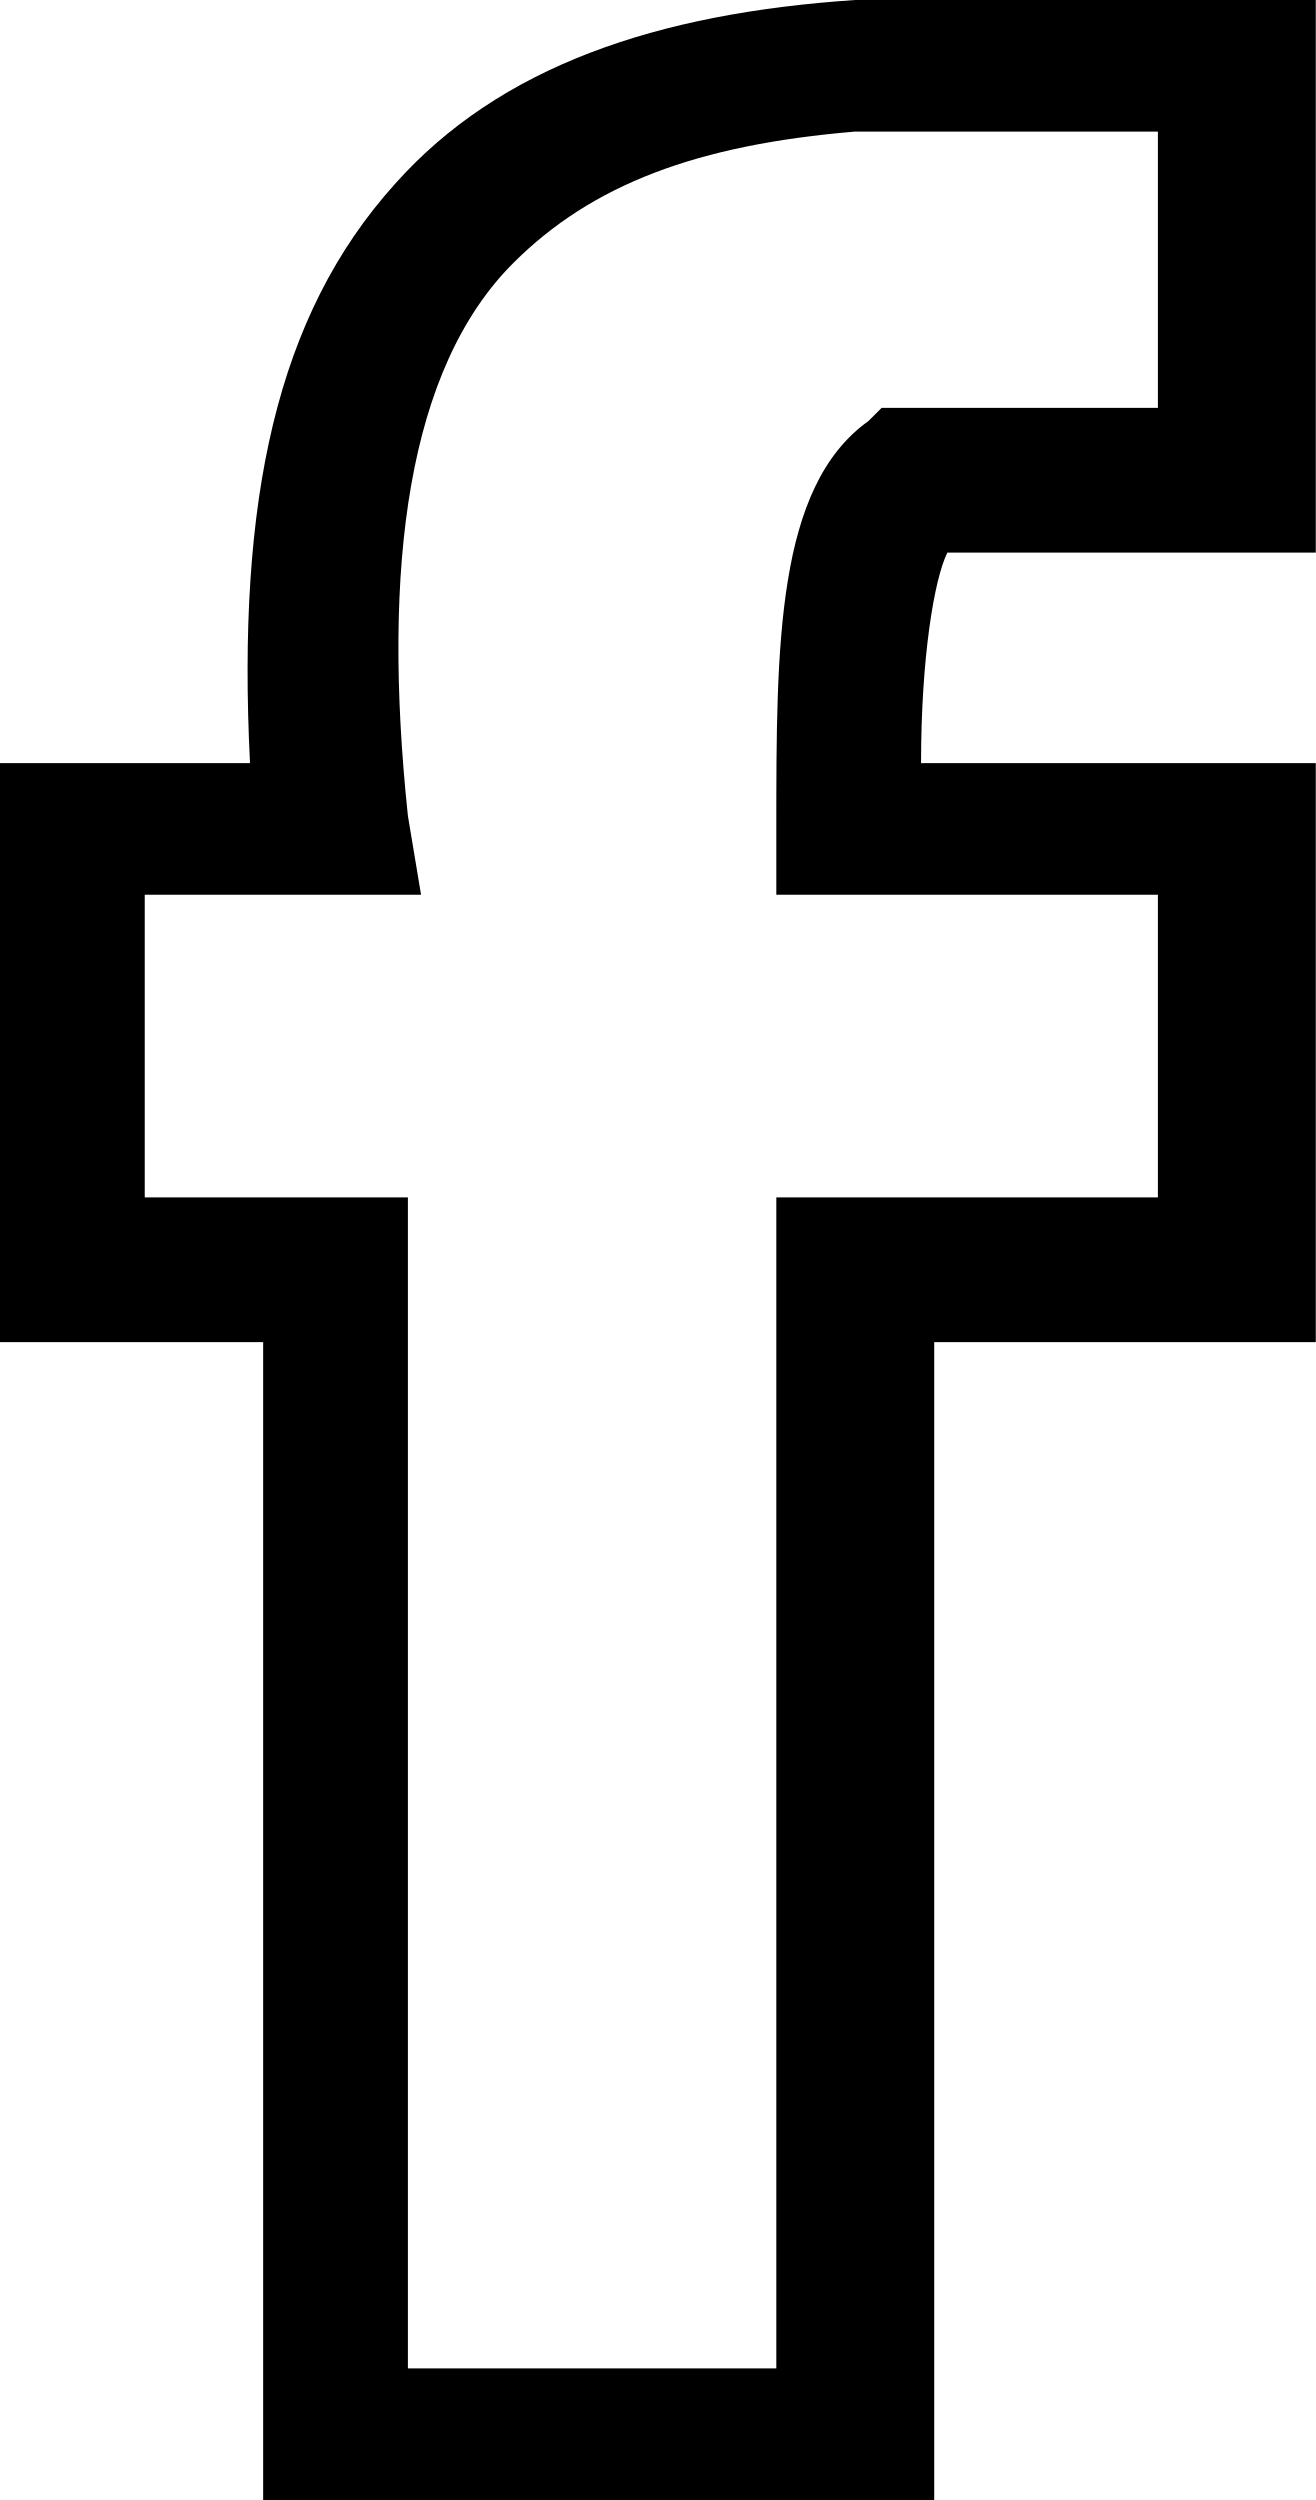
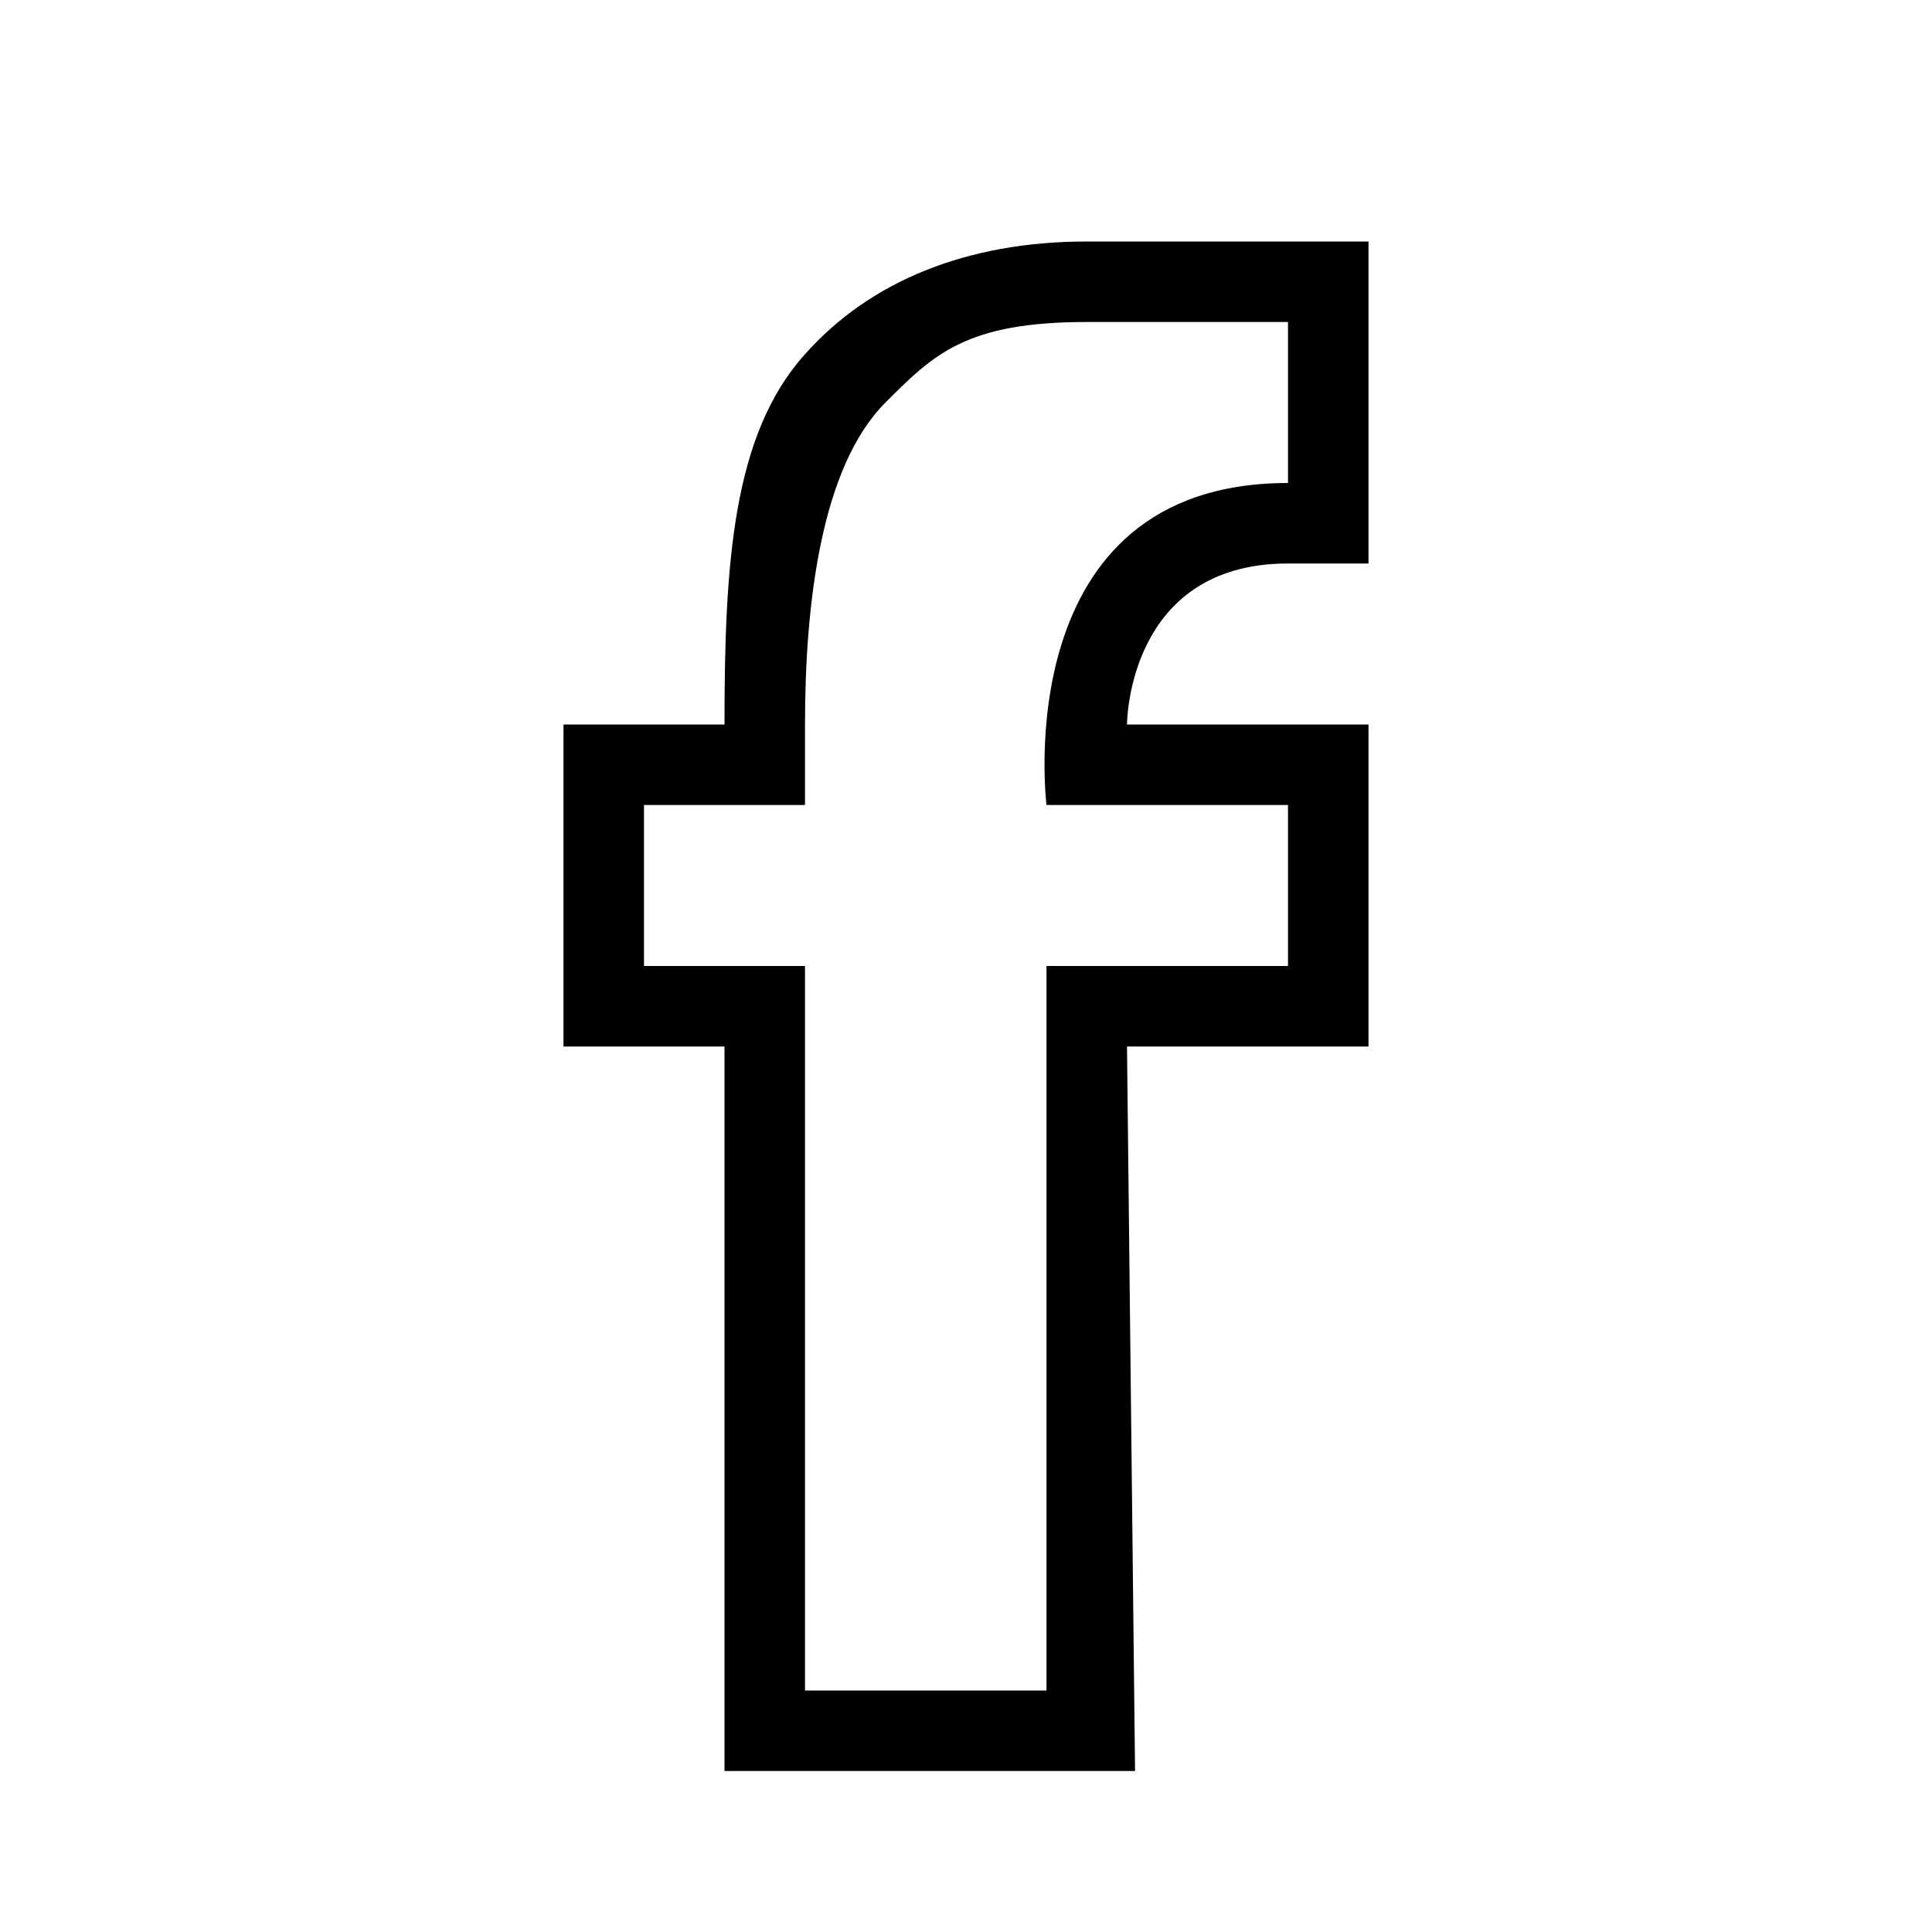
- <svg xmlns="http://www.w3.org/2000/svg" version="1.1" id="Layer_1" x="0px" y="0px" viewBox="0 0 10 19" style="enable-background:new 0 0 10 19;" xml:space="preserve">
-   <path d="M7.1,19H2v-8.8H0V5.8h1.9C1.8,3.8,2.1,2.4,3,1.4C3.8,0.5,5,0.1,6.5,0H10v4.2H7.2C7.1,4.4,7,5,7,5.8h3v4.4H7.1V19z M3.1,18 h2.8V9.1h2.9V6.8H5.9V6.3c0-1.4,0-2.6,0.7-3.1l0.1-0.1h2.1V1H6.5c-1.2,0.1-2,0.4-2.6,1c-0.8,0.8-1,2.3-0.8,4.2l0.1,0.6H1.1v2.3h2V18z" />
+ <svg xmlns="http://www.w3.org/2000/svg" width="24" height="24" viewBox="0 0 24 24" fill="none">
+   <path d="M14.1 22H9V13H7V9H9C9 7 9.1 5.4 10 4.4C10.8 3.5 12 3 13.5 3H17V7C17 7 16.661 7 16 7C14 7 14 9 14 9H17V13H14L14.1 22ZM10 21H13V12H16V10H13C13 10 12.5 6 16 6V4H13.5C12 4 11.6 4.4 11 5C10.2 5.8 10 7.5 10 9V10H8V12H10V21Z" fill="black" />
</svg>
